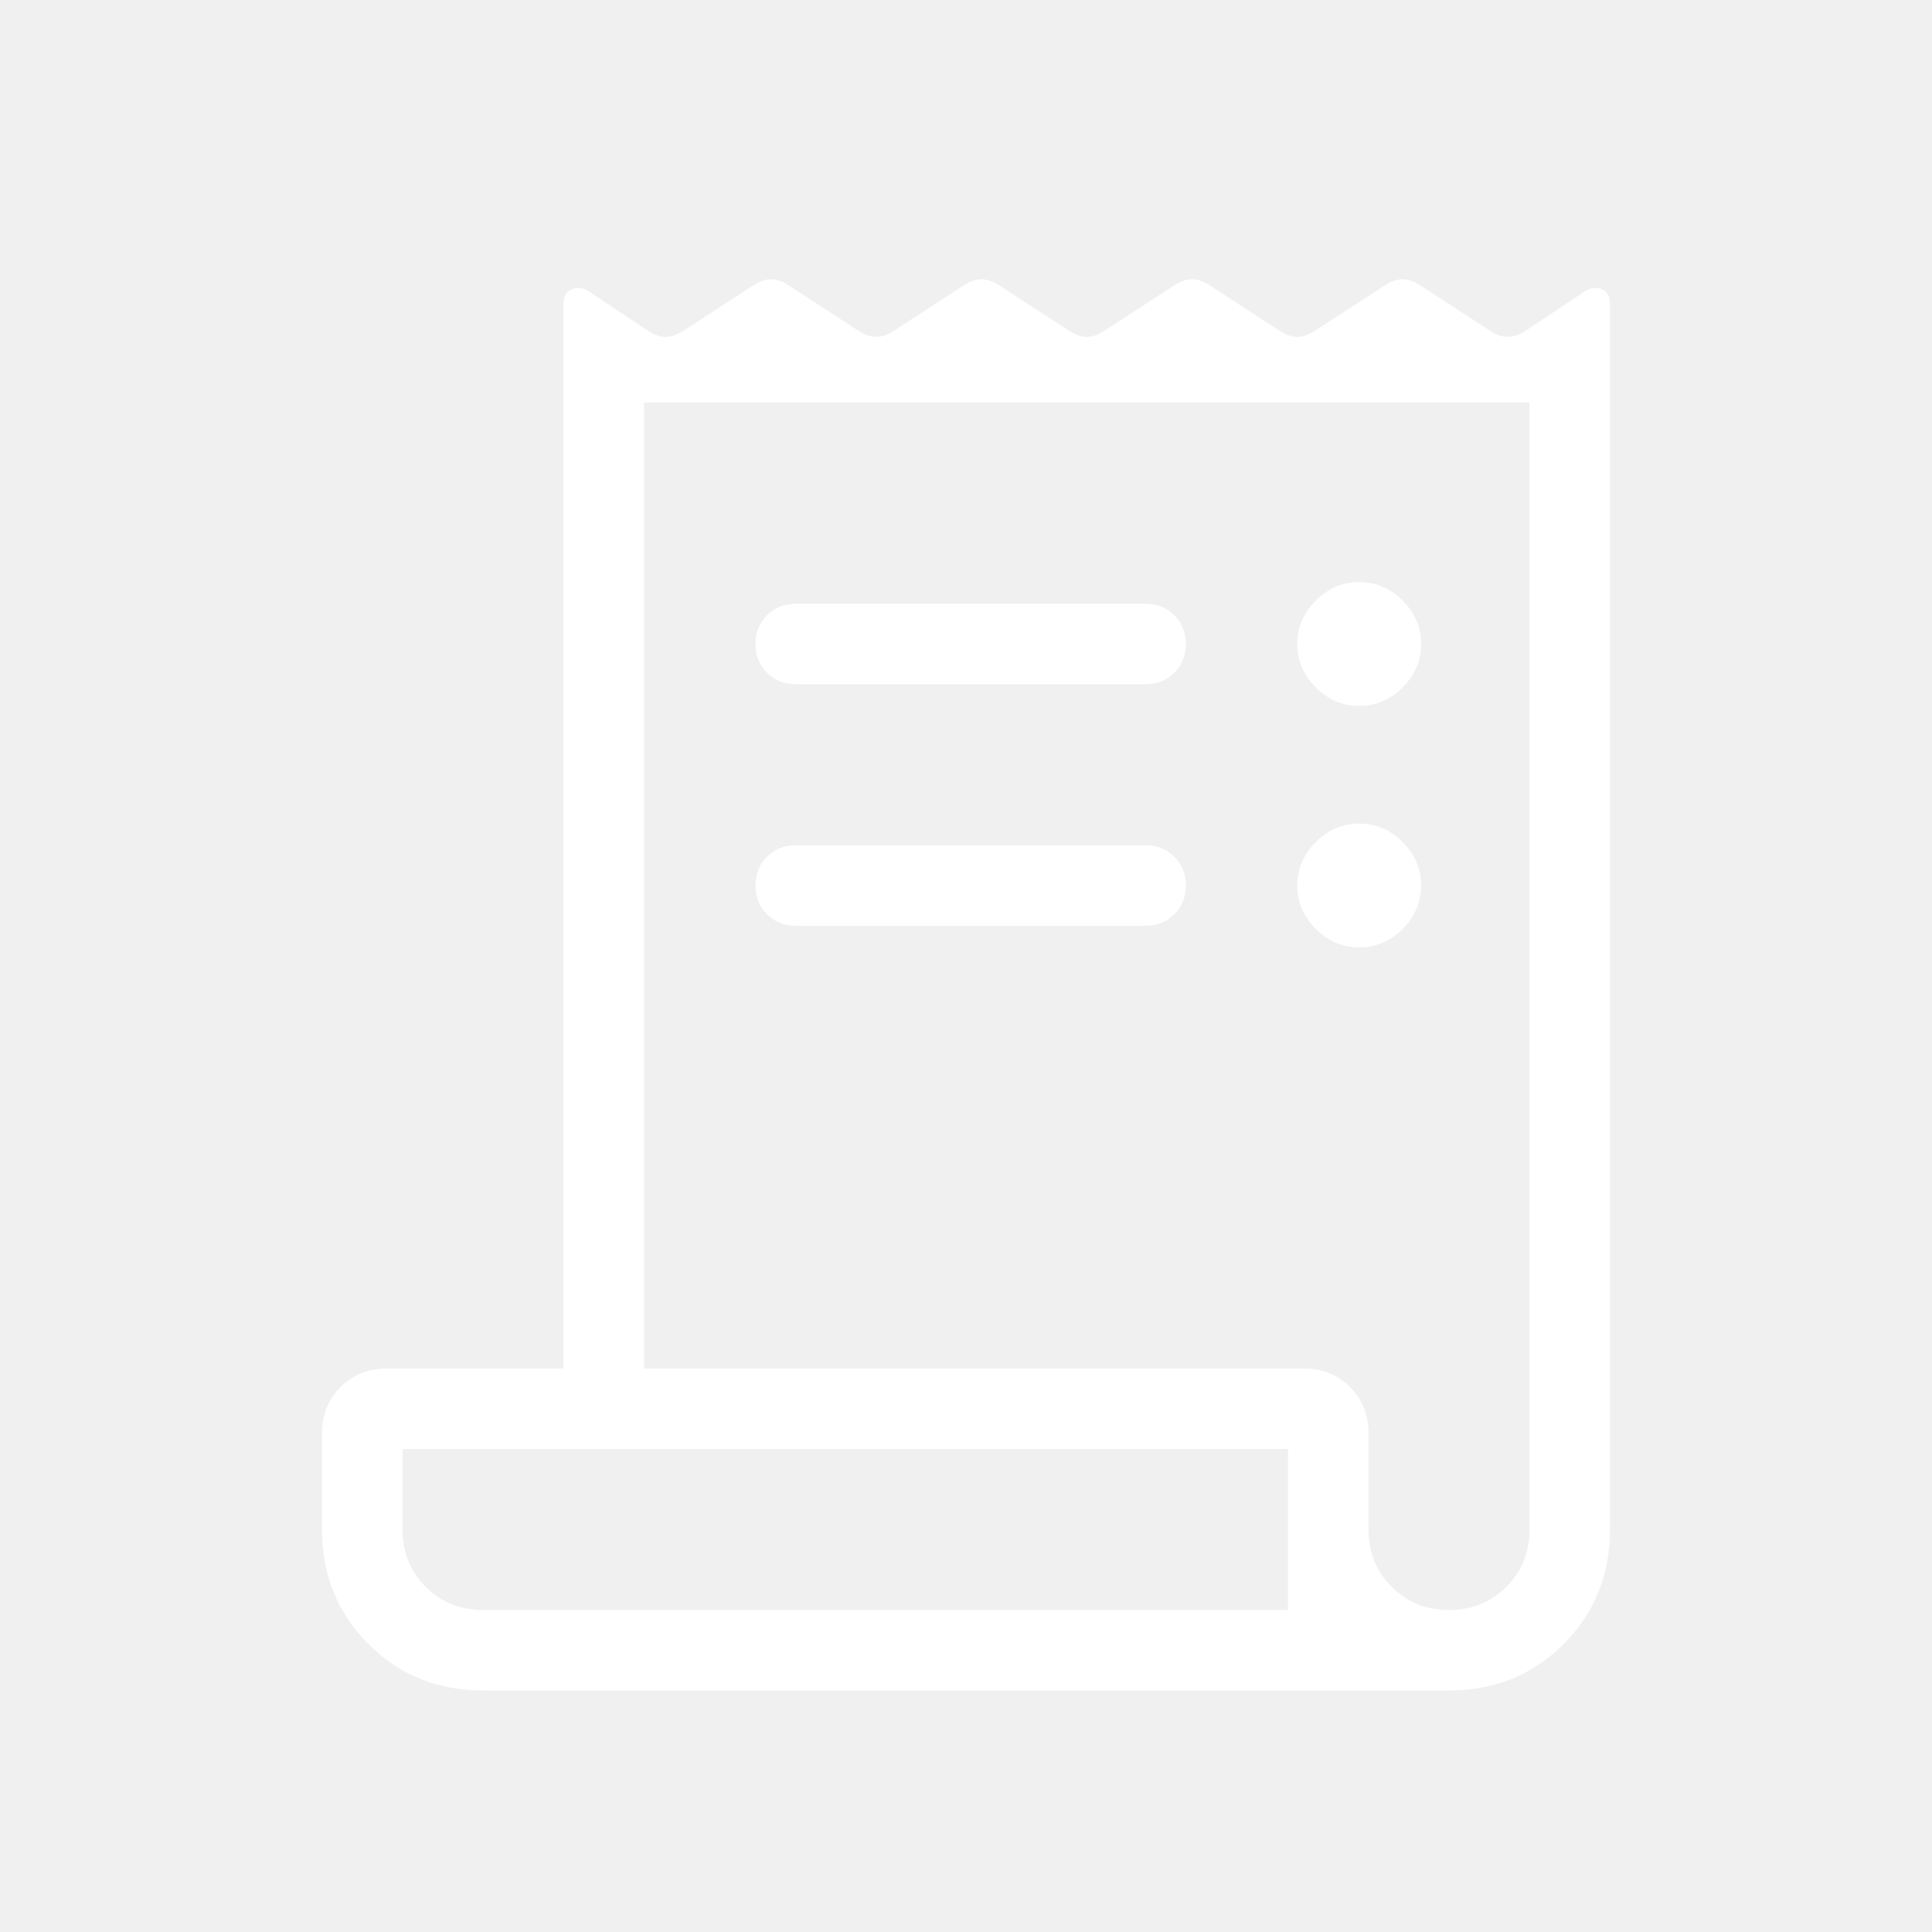
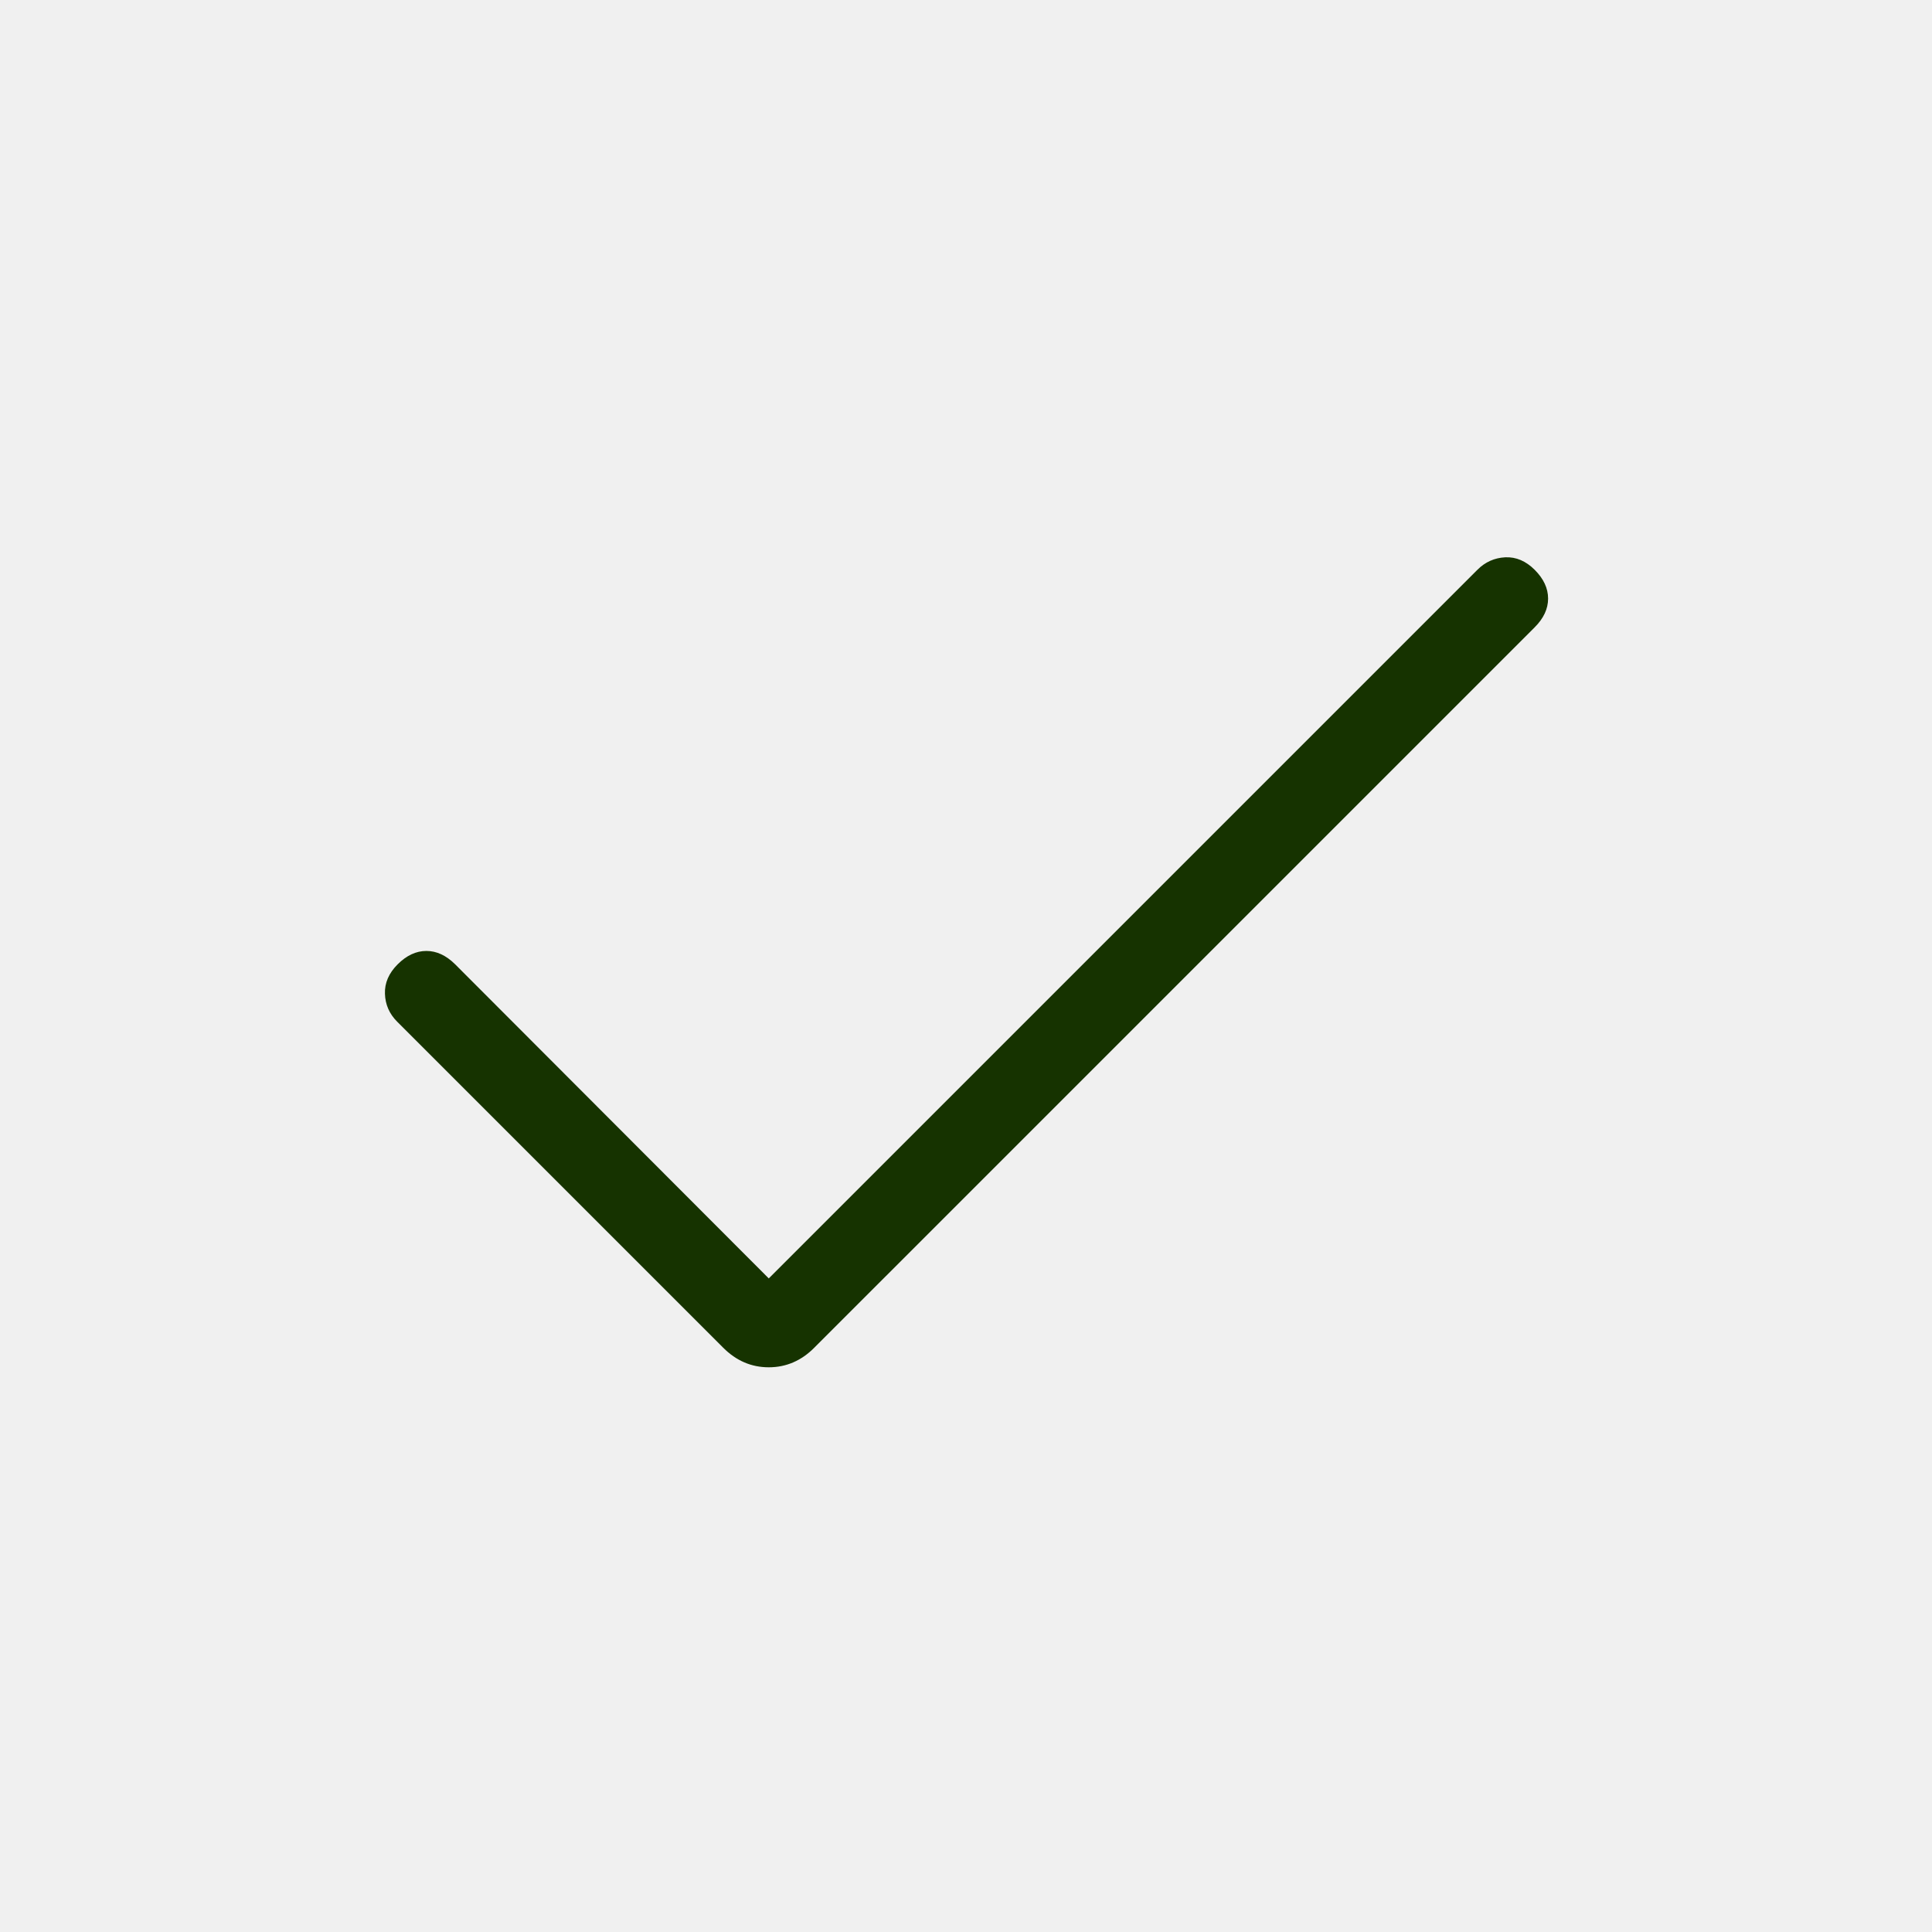
<svg xmlns="http://www.w3.org/2000/svg" width="24" height="24" viewBox="0 0 24 24" fill="none">
-   <path d="M6 21C5.436 21 4.962 20.808 4.577 20.423C4.192 20.038 4 19.564 4 19V17.808C4 17.576 4.077 17.383 4.23 17.23C4.383 17.077 4.576 17 4.808 17H7V3.773C7 3.682 7.034 3.622 7.102 3.593C7.17 3.564 7.239 3.572 7.31 3.617L8.054 4.112C8.128 4.16 8.2 4.185 8.269 4.185C8.338 4.185 8.41 4.16 8.485 4.112L9.362 3.542C9.436 3.494 9.508 3.469 9.577 3.469C9.646 3.469 9.718 3.494 9.792 3.542L10.669 4.112C10.744 4.16 10.815 4.185 10.885 4.185C10.954 4.185 11.026 4.16 11.1 4.112L11.977 3.542C12.051 3.494 12.123 3.469 12.192 3.469C12.261 3.469 12.333 3.494 12.408 3.542L13.285 4.112C13.359 4.16 13.431 4.185 13.5 4.185C13.569 4.185 13.641 4.16 13.715 4.112L14.592 3.542C14.667 3.494 14.739 3.469 14.808 3.469C14.877 3.469 14.949 3.494 15.023 3.542L15.9 4.112C15.974 4.16 16.046 4.185 16.115 4.185C16.185 4.185 16.256 4.16 16.331 4.112L17.208 3.542C17.282 3.494 17.354 3.469 17.423 3.469C17.492 3.469 17.564 3.494 17.639 3.542L18.515 4.112C18.59 4.16 18.662 4.185 18.731 4.185C18.8 4.185 18.872 4.16 18.946 4.112L19.69 3.617C19.761 3.572 19.83 3.564 19.898 3.593C19.966 3.622 20 3.682 20 3.773V19C20 19.564 19.808 20.038 19.423 20.423C19.038 20.808 18.564 21 18 21H6ZM18 20C18.283 20 18.521 19.904 18.712 19.712C18.904 19.521 19 19.283 19 19V5H8V17H16.192C16.424 17 16.617 17.077 16.77 17.23C16.923 17.383 17 17.576 17 17.808V19C17 19.283 17.096 19.521 17.288 19.712C17.479 19.904 17.717 20 18 20ZM9.885 7.5H14.231C14.373 7.5 14.492 7.548 14.588 7.643C14.683 7.739 14.731 7.858 14.731 8C14.731 8.142 14.683 8.261 14.588 8.357C14.492 8.452 14.373 8.5 14.231 8.5H9.885C9.742 8.5 9.623 8.452 9.528 8.357C9.432 8.261 9.385 8.142 9.385 8C9.385 7.858 9.432 7.739 9.528 7.643C9.623 7.548 9.742 7.5 9.885 7.5ZM9.885 10.5H14.231C14.373 10.5 14.492 10.548 14.588 10.643C14.683 10.739 14.731 10.858 14.731 11C14.731 11.142 14.683 11.261 14.588 11.357C14.492 11.452 14.373 11.5 14.231 11.5H9.885C9.742 11.5 9.623 11.452 9.528 11.357C9.432 11.261 9.385 11.142 9.385 11C9.385 10.858 9.432 10.739 9.528 10.643C9.623 10.548 9.742 10.5 9.885 10.5ZM16.885 8.769C16.678 8.769 16.498 8.693 16.345 8.539C16.192 8.386 16.115 8.206 16.115 8C16.115 7.794 16.192 7.614 16.345 7.461C16.498 7.307 16.678 7.231 16.885 7.231C17.091 7.231 17.271 7.307 17.424 7.461C17.577 7.614 17.654 7.794 17.654 8C17.654 8.206 17.577 8.386 17.424 8.539C17.271 8.693 17.091 8.769 16.885 8.769ZM16.885 11.769C16.678 11.769 16.498 11.693 16.345 11.539C16.192 11.386 16.115 11.206 16.115 11C16.115 10.794 16.192 10.614 16.345 10.461C16.498 10.307 16.678 10.231 16.885 10.231C17.091 10.231 17.271 10.307 17.424 10.461C17.577 10.614 17.654 10.794 17.654 11C17.654 11.206 17.577 11.386 17.424 11.539C17.271 11.693 17.091 11.769 16.885 11.769ZM6 20H16V18H5V19C5 19.283 5.096 19.521 5.287 19.712C5.479 19.904 5.717 20 6 20Z" fill="white" />
+   <path d="M9.55 15.881L18.352 7.079C18.449 6.981 18.565 6.93 18.699 6.923C18.833 6.917 18.955 6.969 19.065 7.079C19.175 7.189 19.231 7.308 19.231 7.436C19.231 7.563 19.175 7.682 19.065 7.792L10.115 16.742C9.954 16.904 9.765 16.985 9.55 16.985C9.334 16.985 9.146 16.904 8.984 16.742L4.934 12.692C4.837 12.595 4.786 12.479 4.782 12.345C4.777 12.211 4.83 12.089 4.94 11.979C5.05 11.869 5.169 11.813 5.297 11.813C5.424 11.813 5.543 11.869 5.654 11.979L9.55 15.881Z" fill="#163300" />
</svg>
